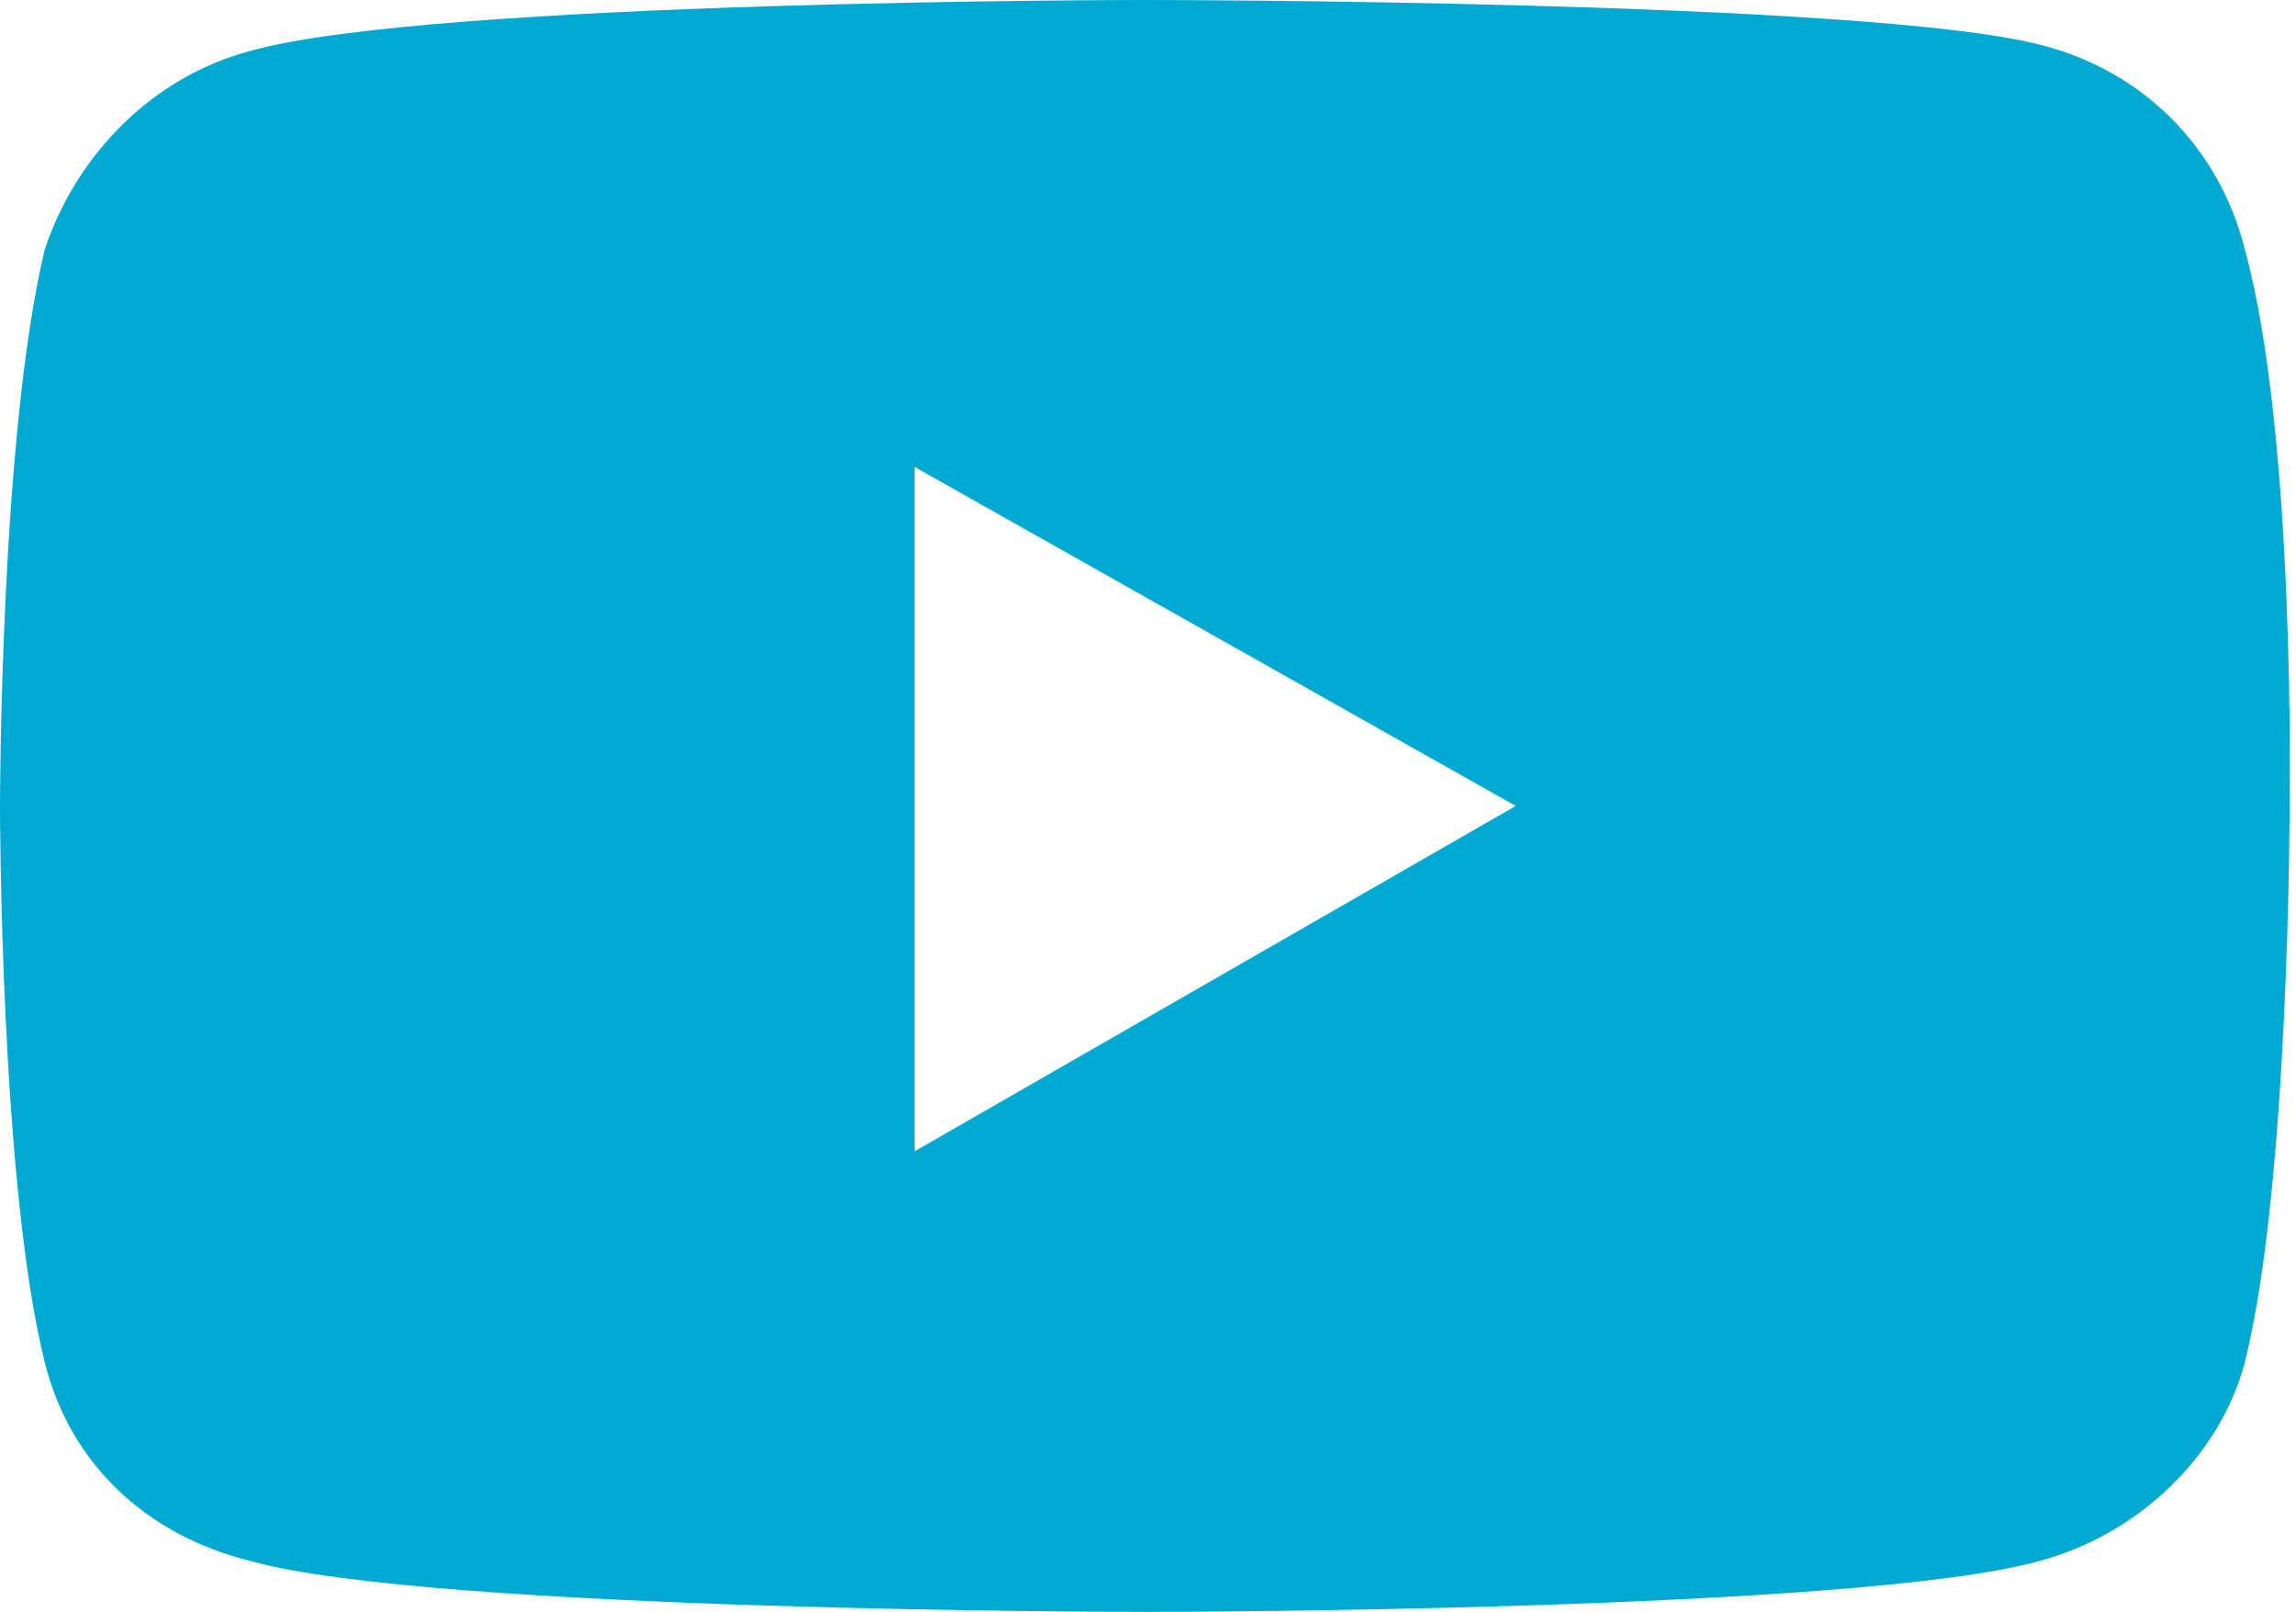
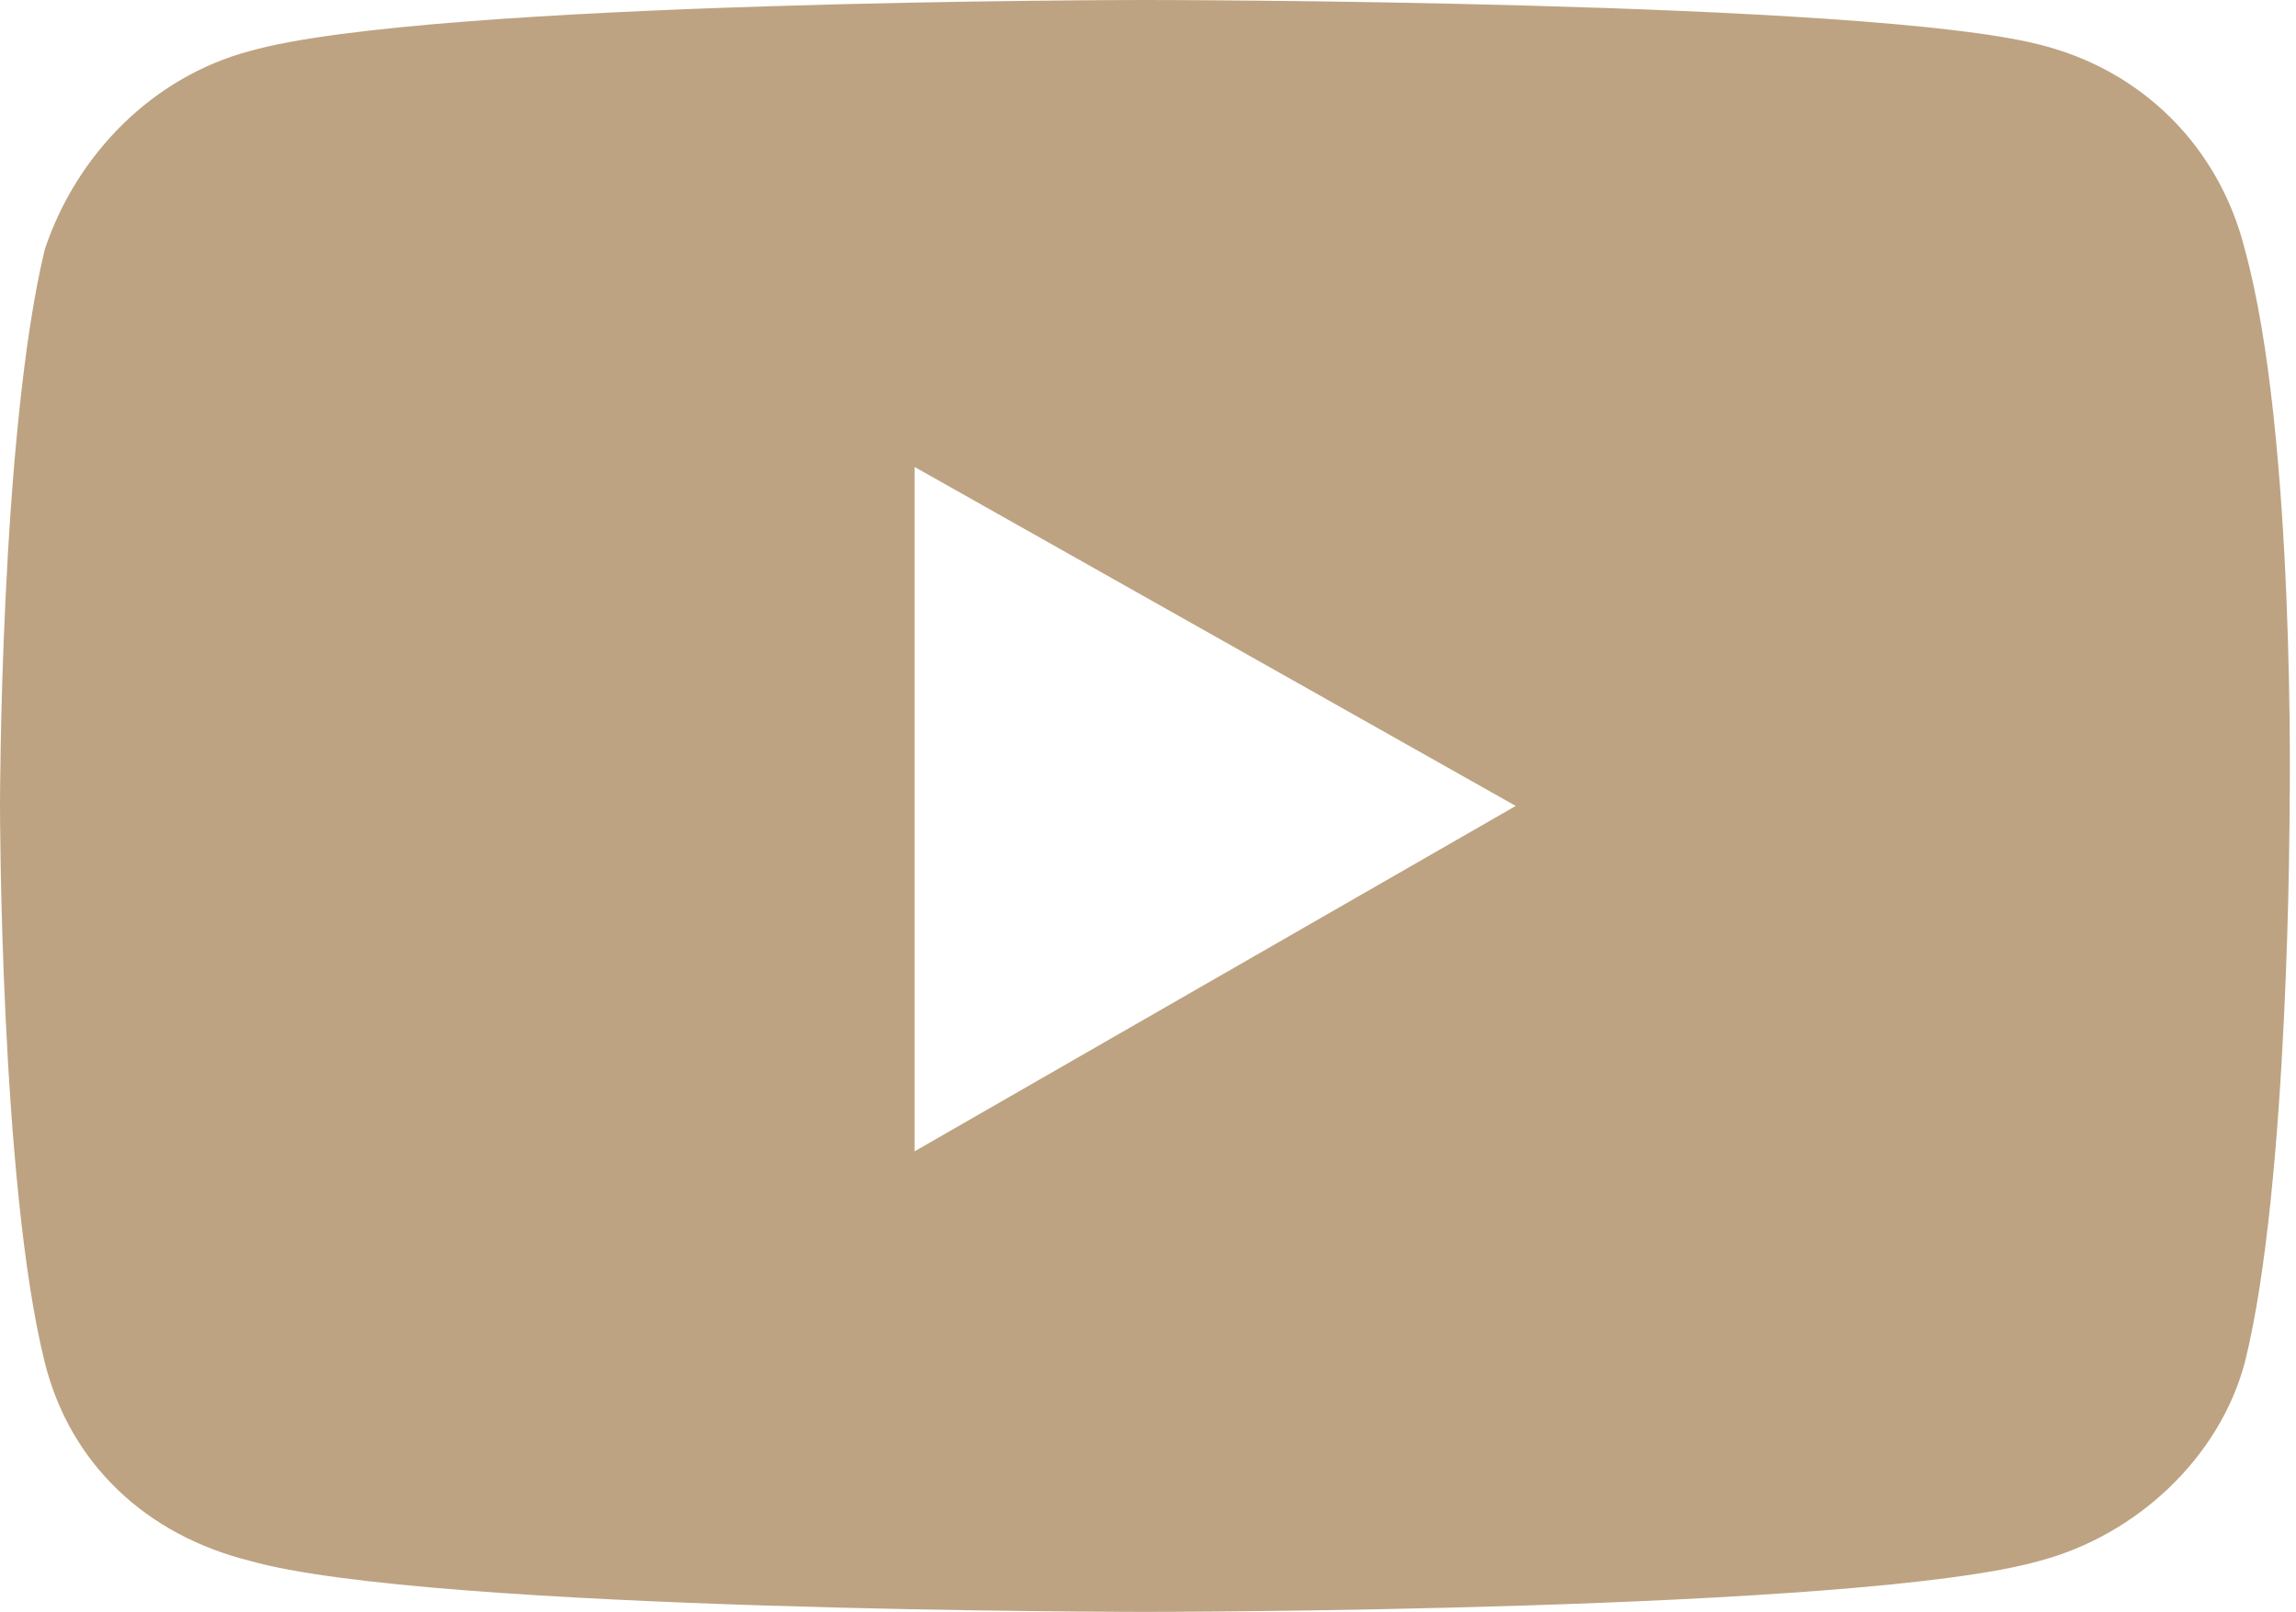
<svg xmlns="http://www.w3.org/2000/svg" version="1.1" id="Ebene_1" x="0px" y="0px" width="35.9px" height="25.2px" viewBox="0 0 35.9 25.2" style="enable-background:new 0 0 35.9 25.2;" xml:space="preserve">
  <style type="text/css">
- 	.st0{fill:#00A9D1;}
+ 	.st0{fill:#bda382;}
</style>
  <path class="st0" d="M35.1,3.9c-0.4-1.6-1.6-2.8-3.2-3.2C29.2,0,17.9,0,17.9,0S6.7,0,3.9,0.8C2.4,1.2,1.2,2.4,0.7,3.9  C0,6.8,0,12.6,0,12.6s0,5.9,0.7,8.7c0.4,1.6,1.6,2.7,3.2,3.1c2.8,0.8,14,0.8,14,0.8s11.2,0,14-0.8c1.5-0.4,2.8-1.6,3.2-3.1  c0.7-2.8,0.7-8.7,0.7-8.7S35.9,6.8,35.1,3.9z M14.3,18V7.3l9.4,5.3L14.3,18L14.3,18z" />
</svg>
